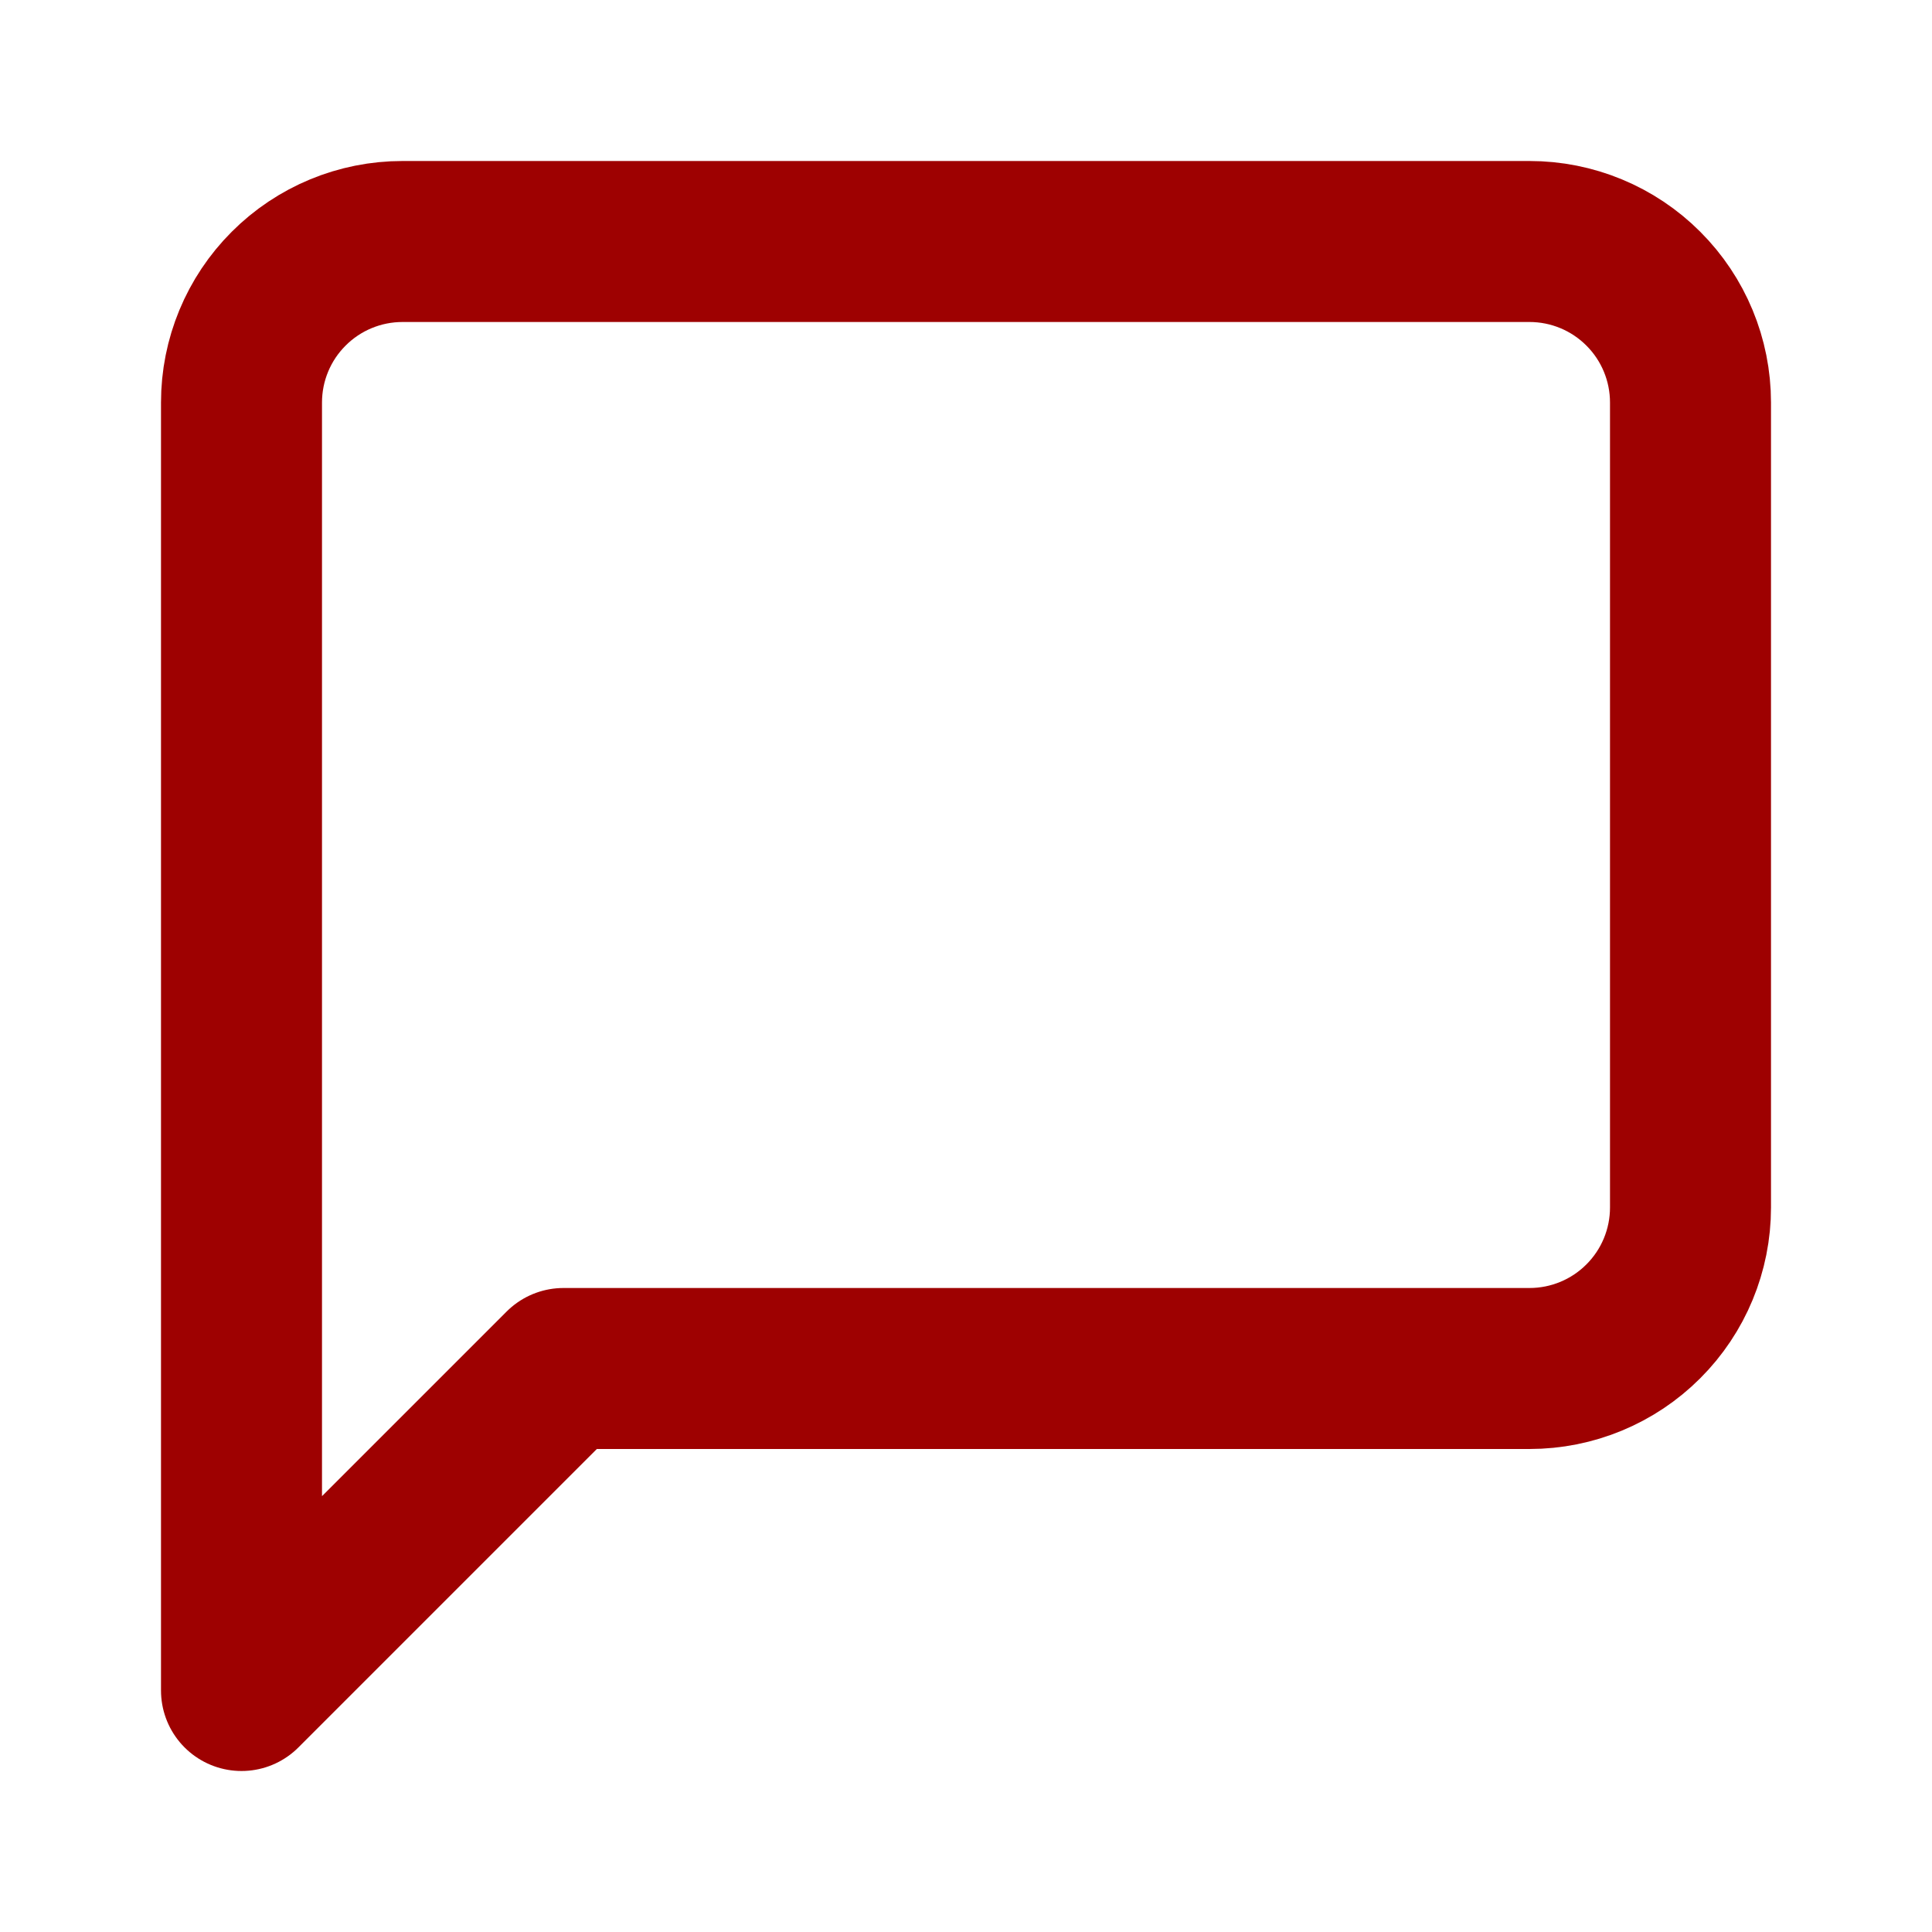
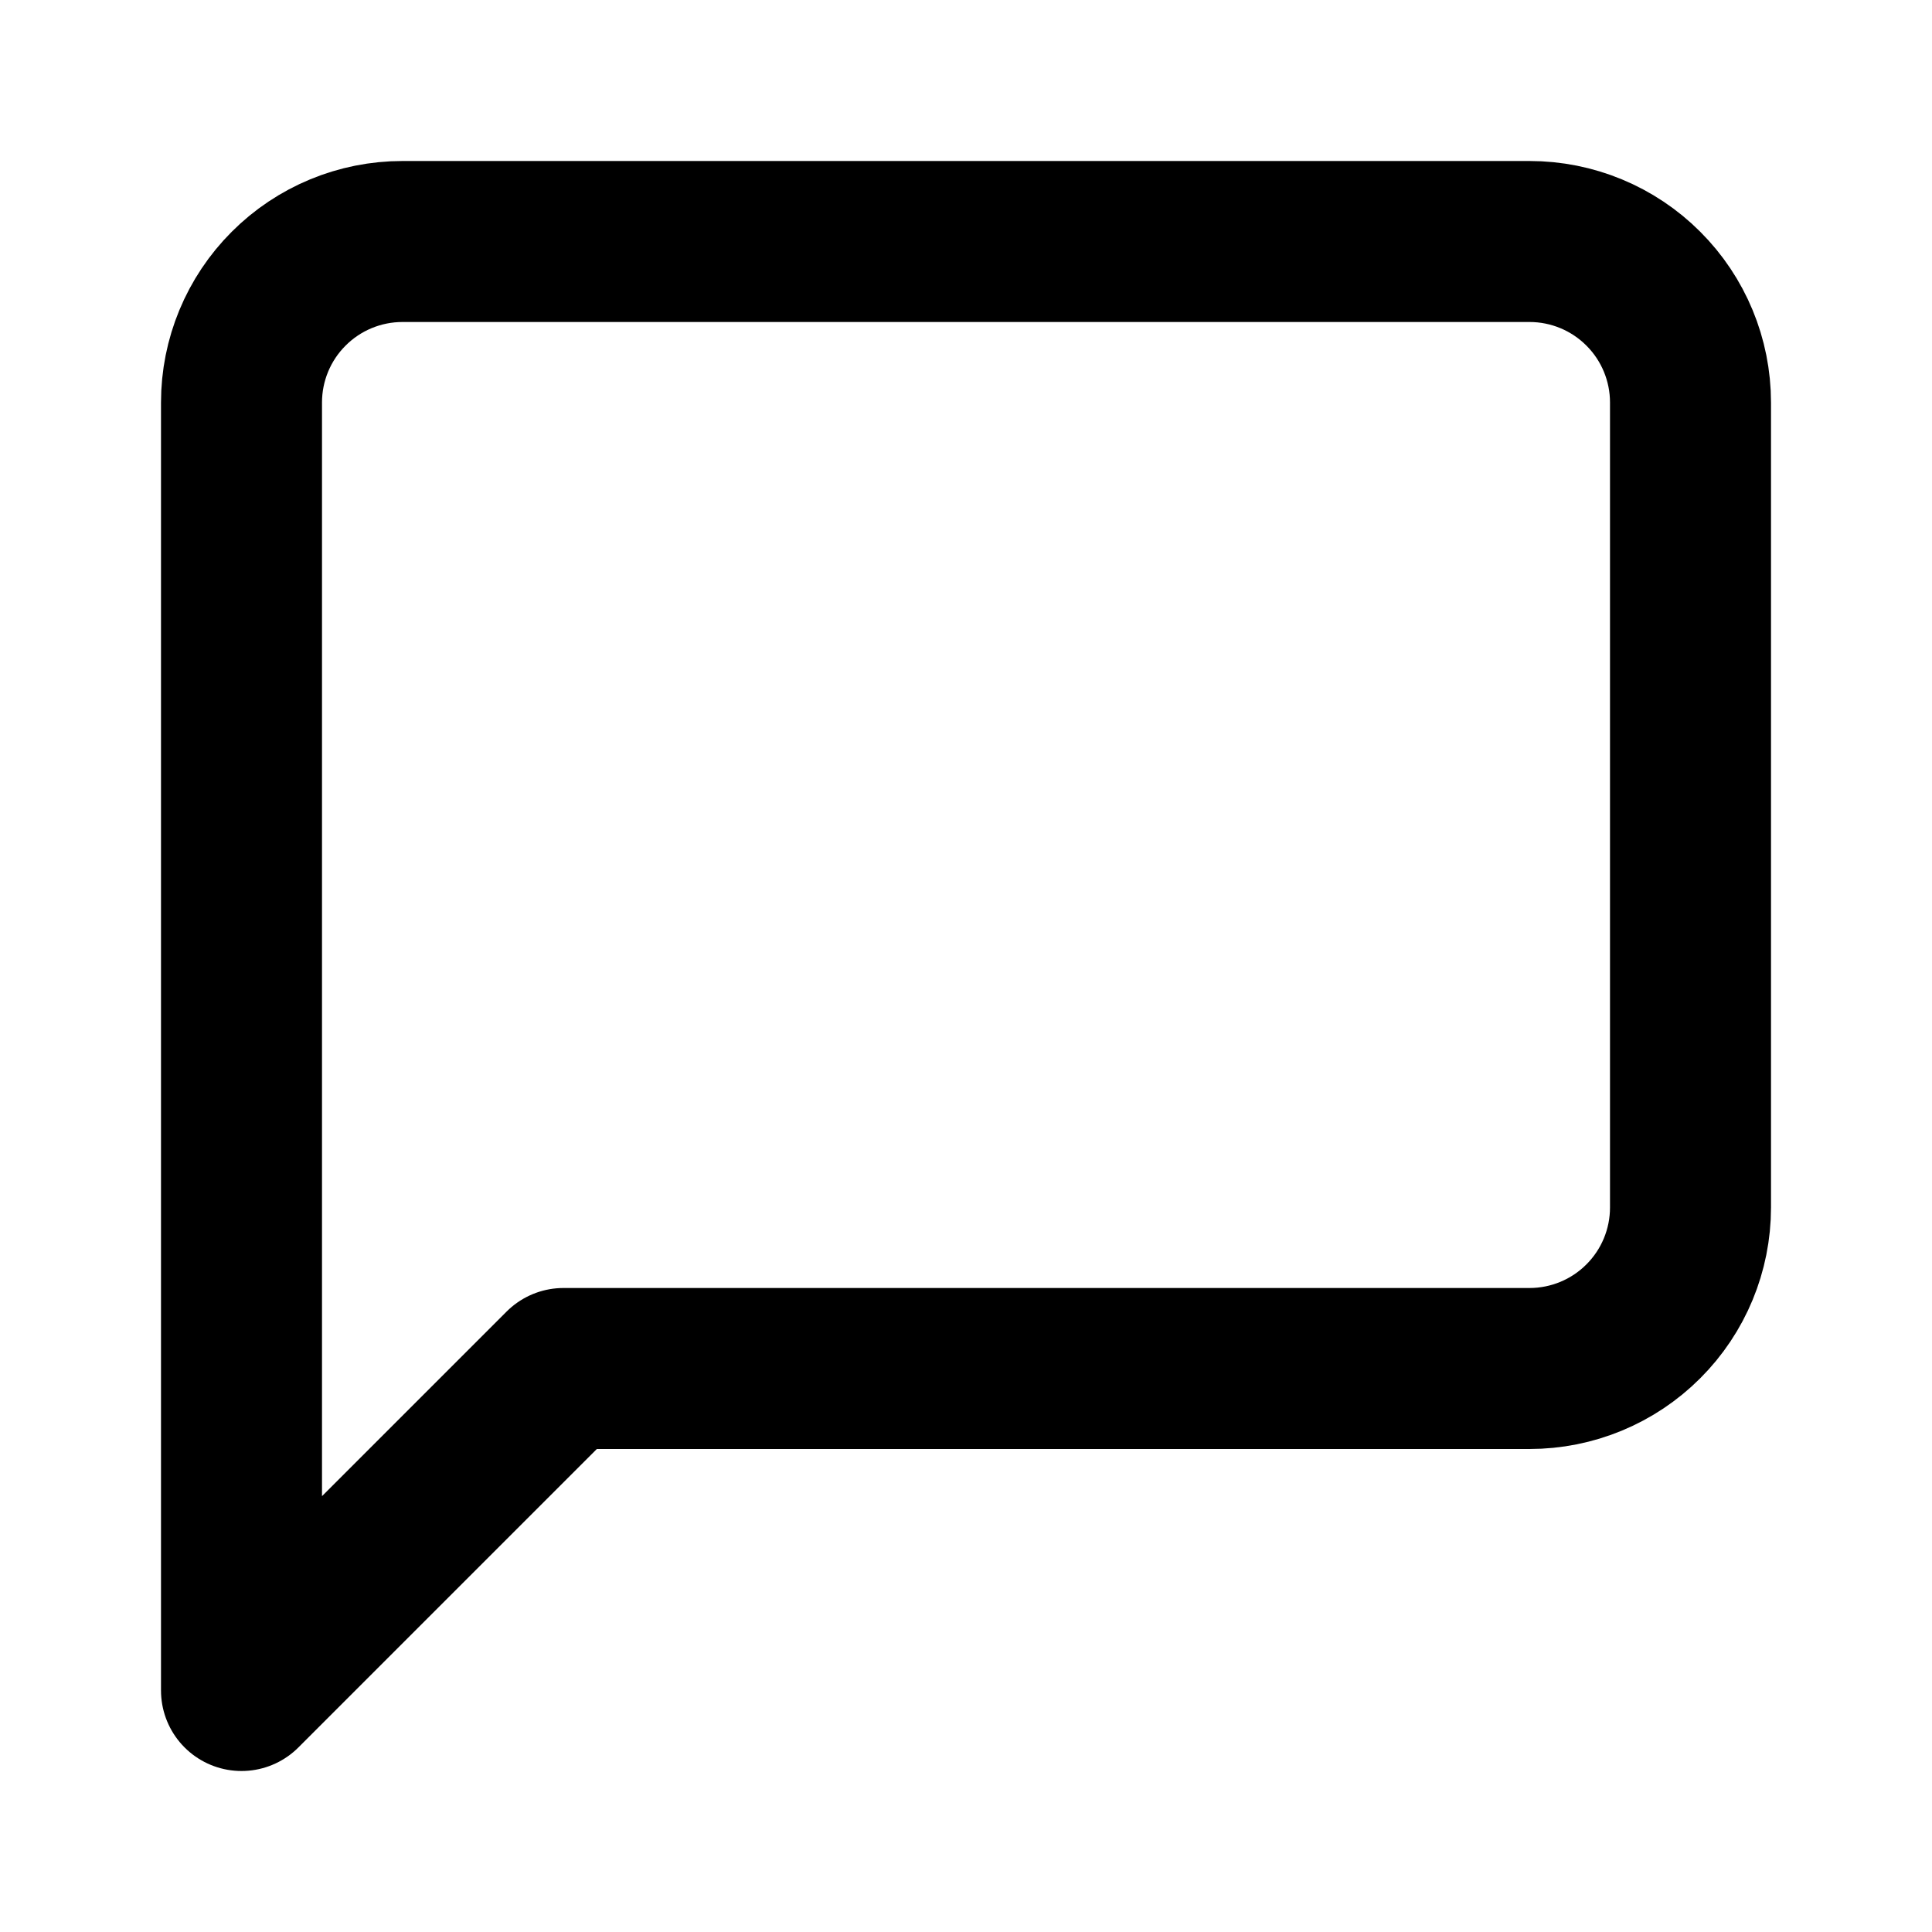
<svg xmlns="http://www.w3.org/2000/svg" width="48" height="48" viewBox="0 0 48 48" fill="none">
-   <path d="M42 30C42 31.061 41.579 32.078 40.828 32.828C40.078 33.579 39.061 34 38 34H14L6 42V10C6 8.939 6.421 7.922 7.172 7.172C7.922 6.421 8.939 6 10 6H38C39.061 6 40.078 6.421 40.828 7.172C41.579 7.922 42 8.939 42 10V30Z" stroke="#9E0101" stroke-width="4" stroke-linecap="round" stroke-linejoin="round" />
+   <path d="M42 30C42 31.061 41.579 32.078 40.828 32.828C40.078 33.579 39.061 34 38 34H14L6 42V10C6 8.939 6.421 7.922 7.172 7.172C7.922 6.421 8.939 6 10 6H38C39.061 6 40.078 6.421 40.828 7.172C41.579 7.922 42 8.939 42 10V30Z" stroke="currentColor" stroke-width="4" stroke-linecap="round" stroke-linejoin="round" />
</svg>
